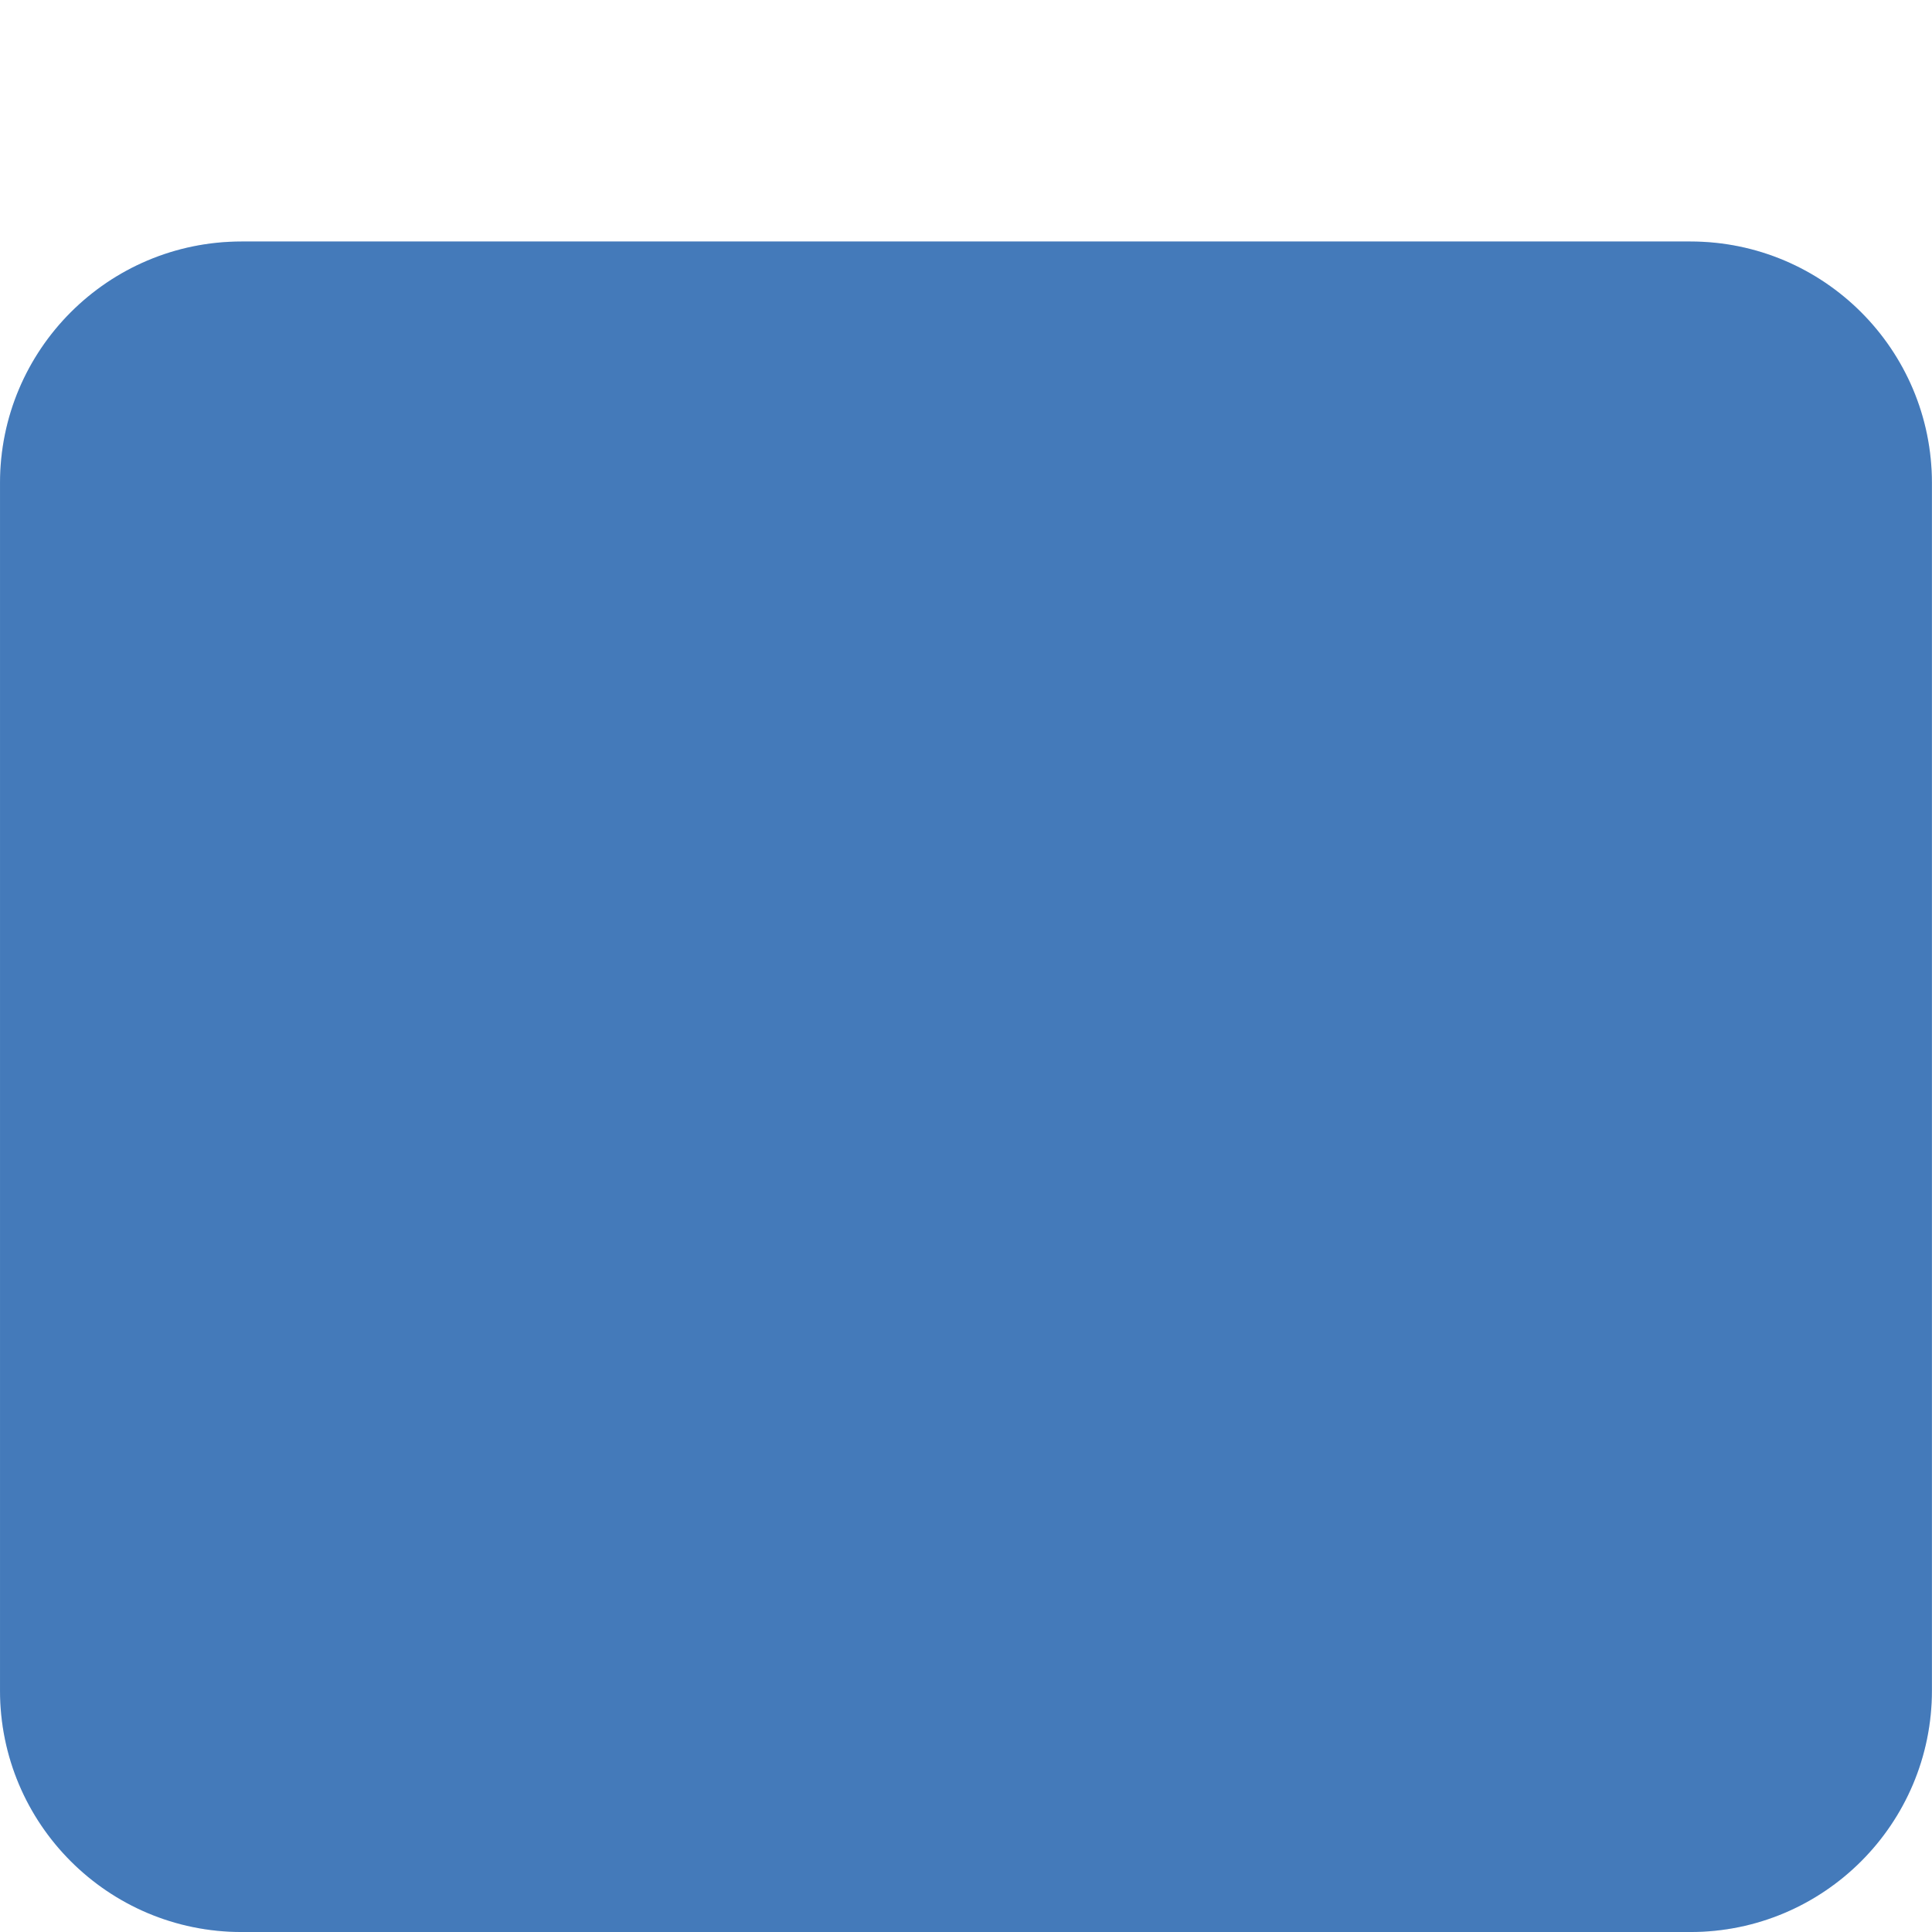
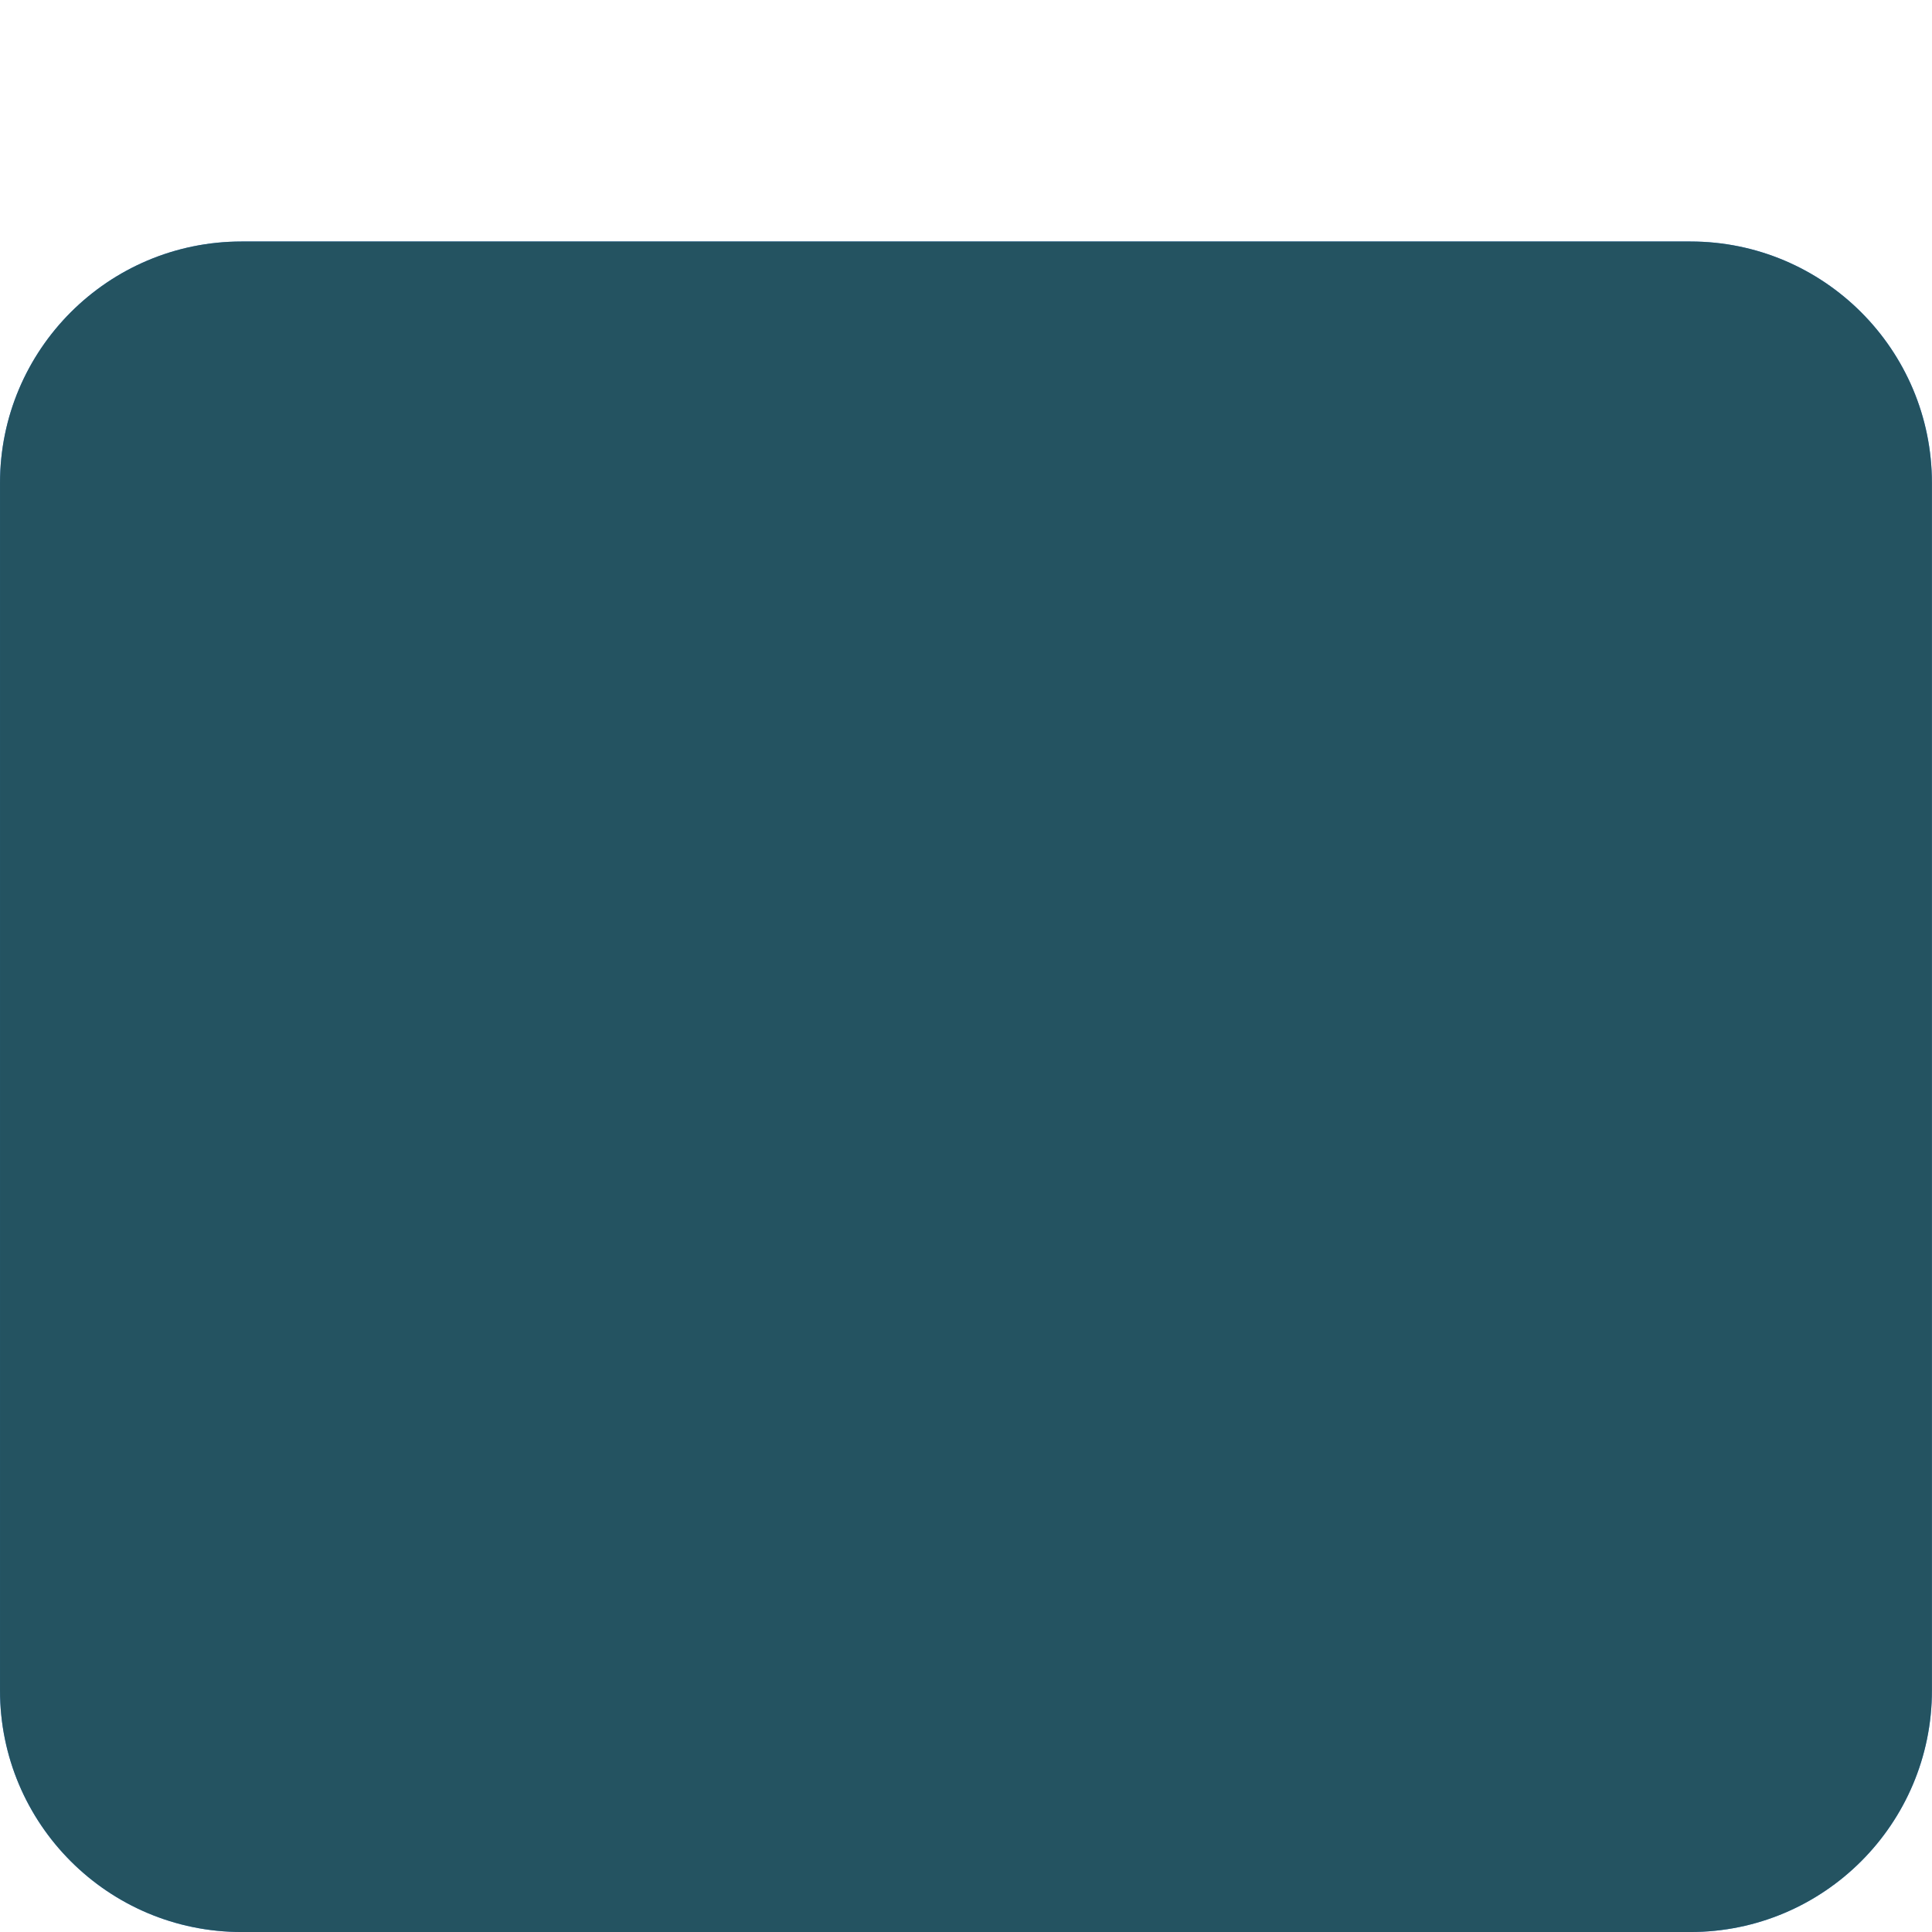
<svg xmlns="http://www.w3.org/2000/svg" xmlns:ns2="http://www.openswatchbook.org/uri/2009/osb" xmlns:xlink="http://www.w3.org/1999/xlink" width="16" height="16" id="svg7355" version="1.1">
  <defs id="defs7357">
    <radialGradient xlink:href="#linearGradient36429" id="radialGradient7461" gradientUnits="userSpaceOnUse" gradientTransform="matrix(1.011539,0,0,0.5758211,-0.3926219,71.83807)" cx="47.429" cy="167.168" fx="47.429" fy="167.168" r="37" />
    <linearGradient id="linearGradient36429">
      <stop id="stop36431" offset="0" style="stop-color:#ffffff;stop-opacity:1;" />
      <stop id="stop36433" offset="1" style="stop-color:#ffffff;stop-opacity:0;" />
    </linearGradient>
    <radialGradient xlink:href="#linearGradient36471" id="radialGradient7463" gradientUnits="userSpaceOnUse" gradientTransform="matrix(1.189155,0,0,0.5551325,-9.281289,36.12653)" cx="49.067" cy="242.504" fx="49.067" fy="242.504" r="37.007" />
    <linearGradient id="linearGradient36471">
      <stop id="stop36473" offset="0" style="stop-color:#ffffff;stop-opacity:1;" />
      <stop id="stop36475" offset="1" style="stop-color:#ffffff;stop-opacity:0;" />
    </linearGradient>
    <radialGradient r="37.007" fy="242.504" fx="49.067" cy="242.504" cx="49.067" gradientTransform="matrix(1.189155,0,0,0.1525213,-9.281289,132.5277)" gradientUnits="userSpaceOnUse" id="radialGradient7488" xlink:href="#linearGradient36471" />
    <linearGradient gradientTransform="translate(151.1315,-183)" xlink:href="#selected_bg_color" id="linearGradient4179" x1="16.551" y1="162.132" x2="16.551" y2="172" gradientUnits="userSpaceOnUse" />
    <linearGradient id="selected_bg_color" ns2:paint="solid">
      <stop style="stop-color:#5294e2;stop-opacity:1;" offset="0" id="stop4177" />
    </linearGradient>
  </defs>
  <g id="layer1" transform="matrix(1.621328,0,0,1.621328,-431.6347,-376.5527)">
    <g style="display:inline" id="g30864" transform="translate(255.223,70.11809)">
      <rect rx="1.234" style="display:inline;opacity:1;fill:url(#linearGradient4179);fill-opacity:1;stroke:none" id="rect4145-3" width="8.635" height="9.868" x="163.365" y="-20.868" ry="1.234" transform="matrix(0,1,-1,0,0,0)" />
-       <rect rx="1.234" style="display:inline;opacity:1;fill:#000000;fill-opacity:0.176;stroke:none" id="rect4145-3-8" width="8.635" height="9.868" x="163.365" y="-20.868" ry="1.234" transform="matrix(0,1,-1,0,0,0)" />
+       <rect rx="1.234" style="display:inline;opacity:1;fill:#245361;fill-opacity:1;stroke:none" id="rect4145-3-8" width="8.635" height="9.868" x="163.365" y="-20.868" ry="1.234" transform="matrix(0,1,-1,0,0,0)" />
    </g>
  </g>
</svg>
